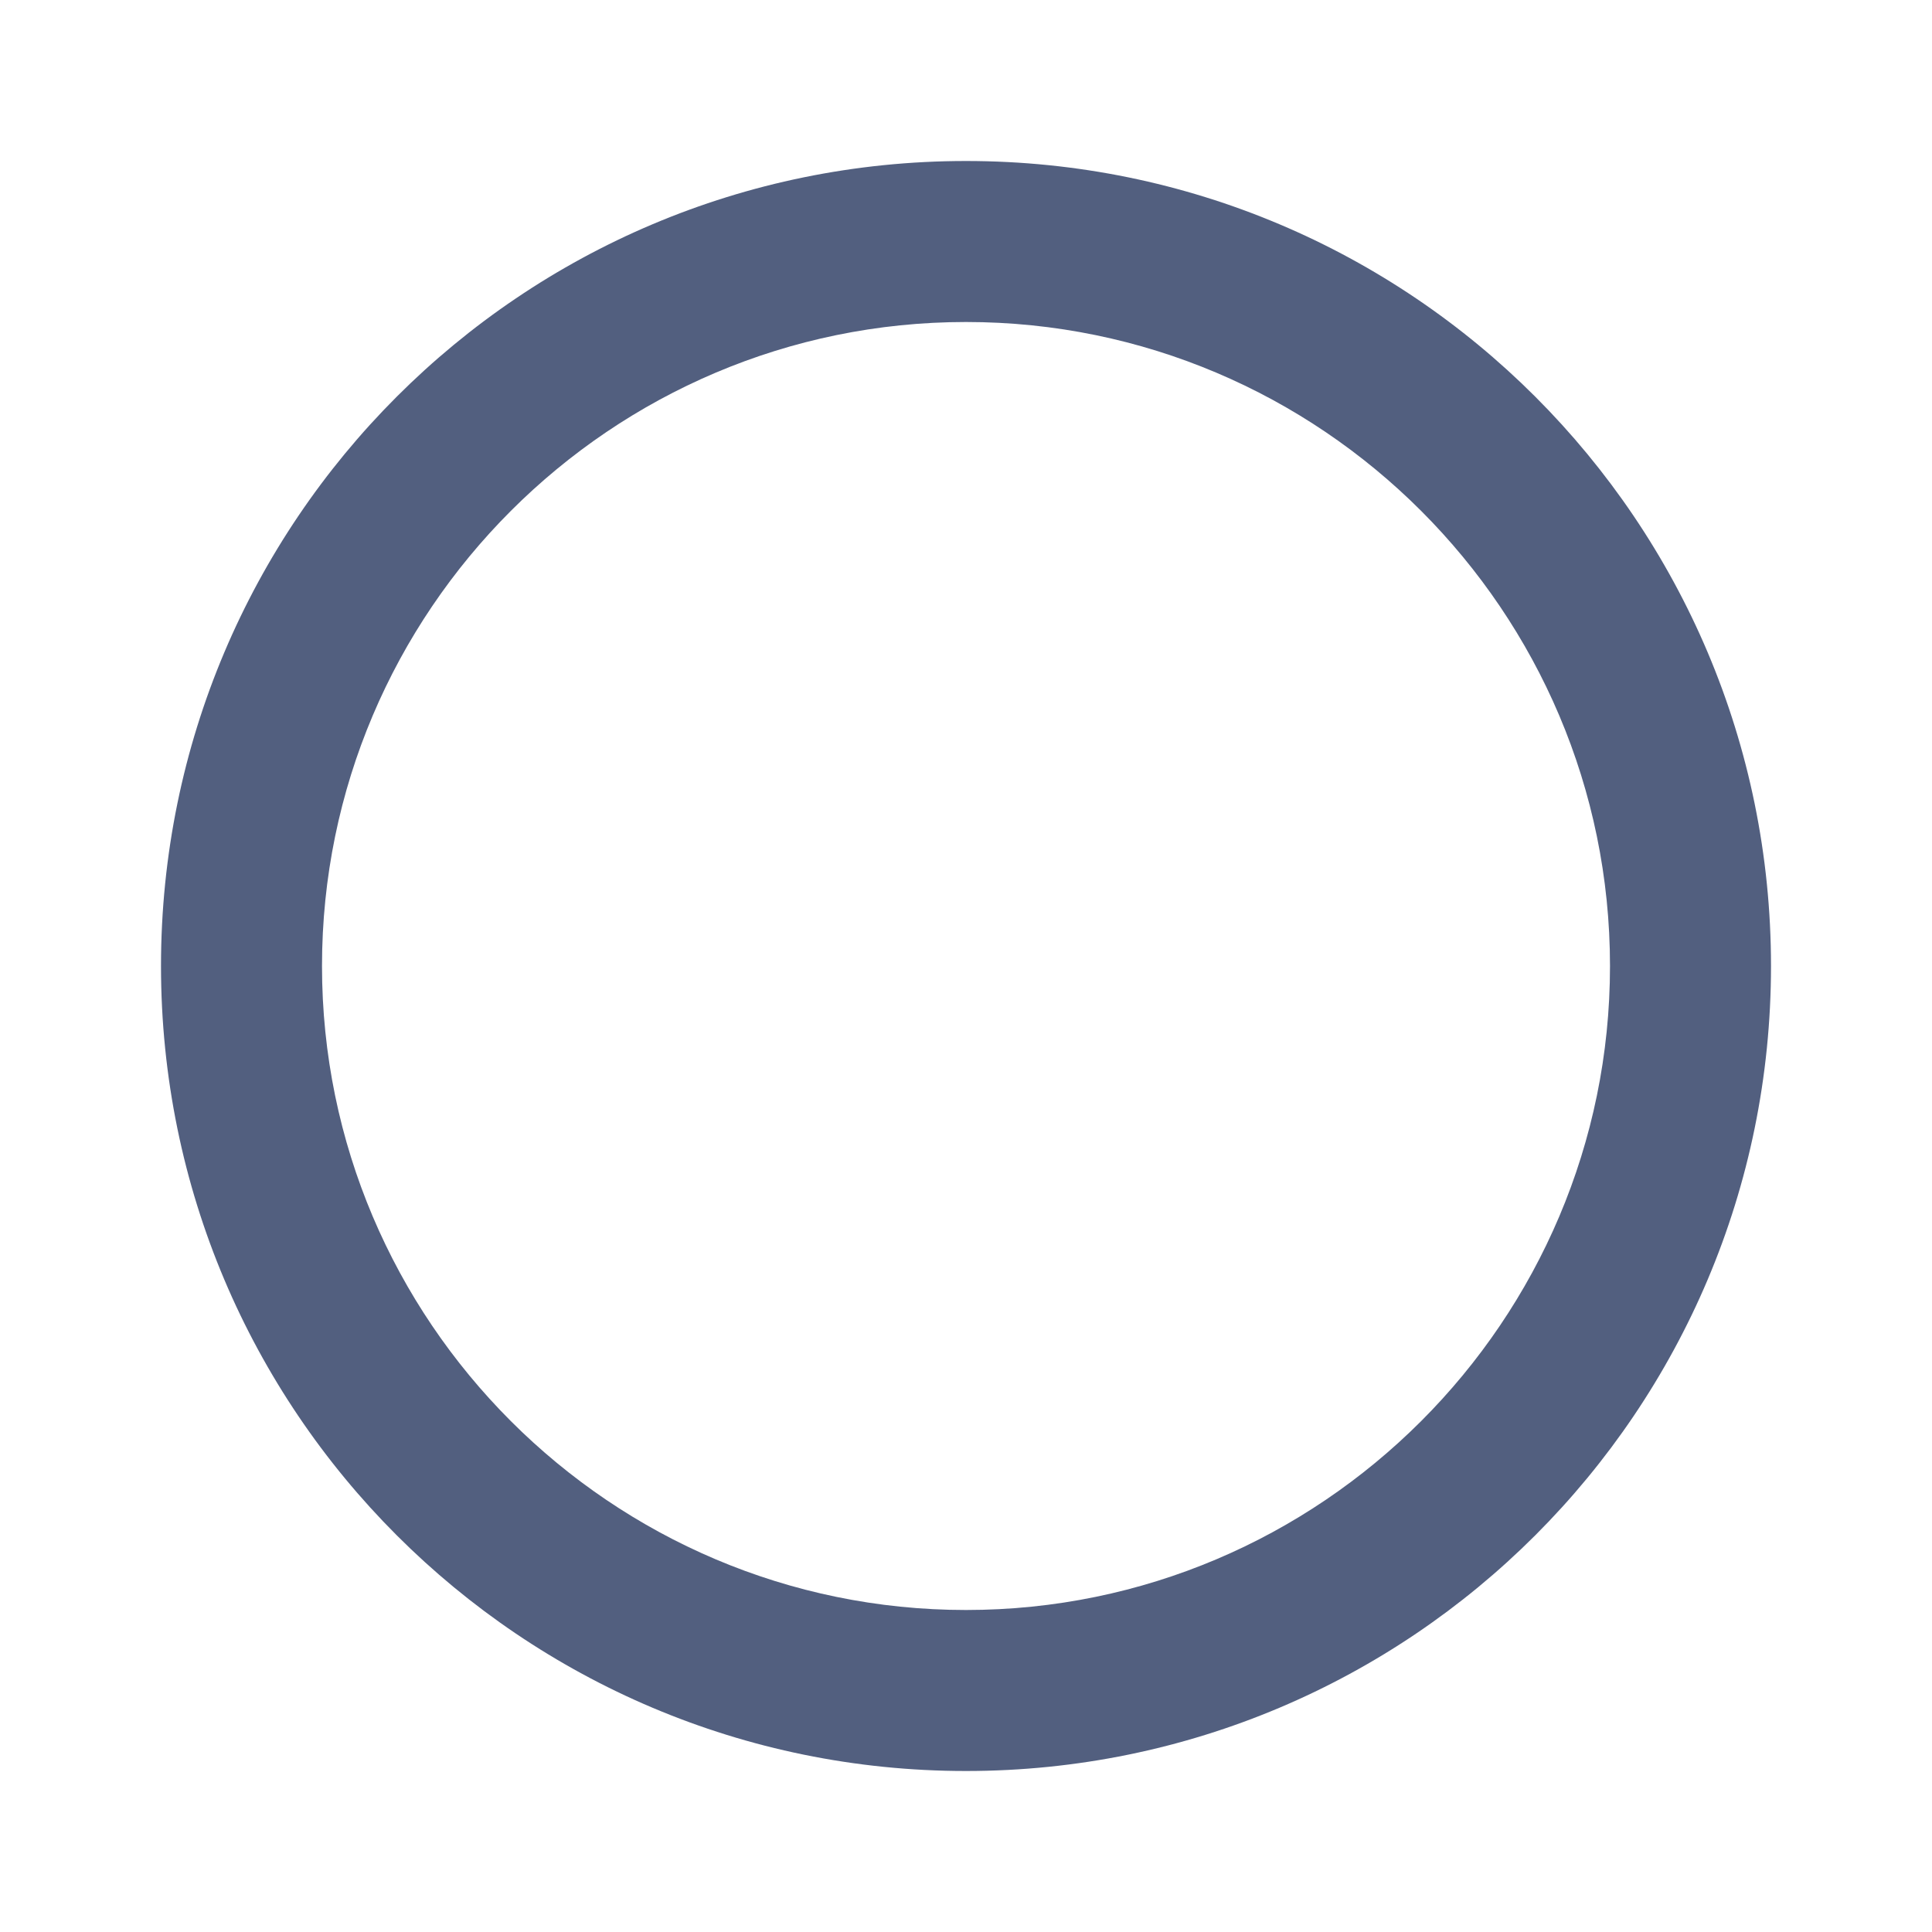
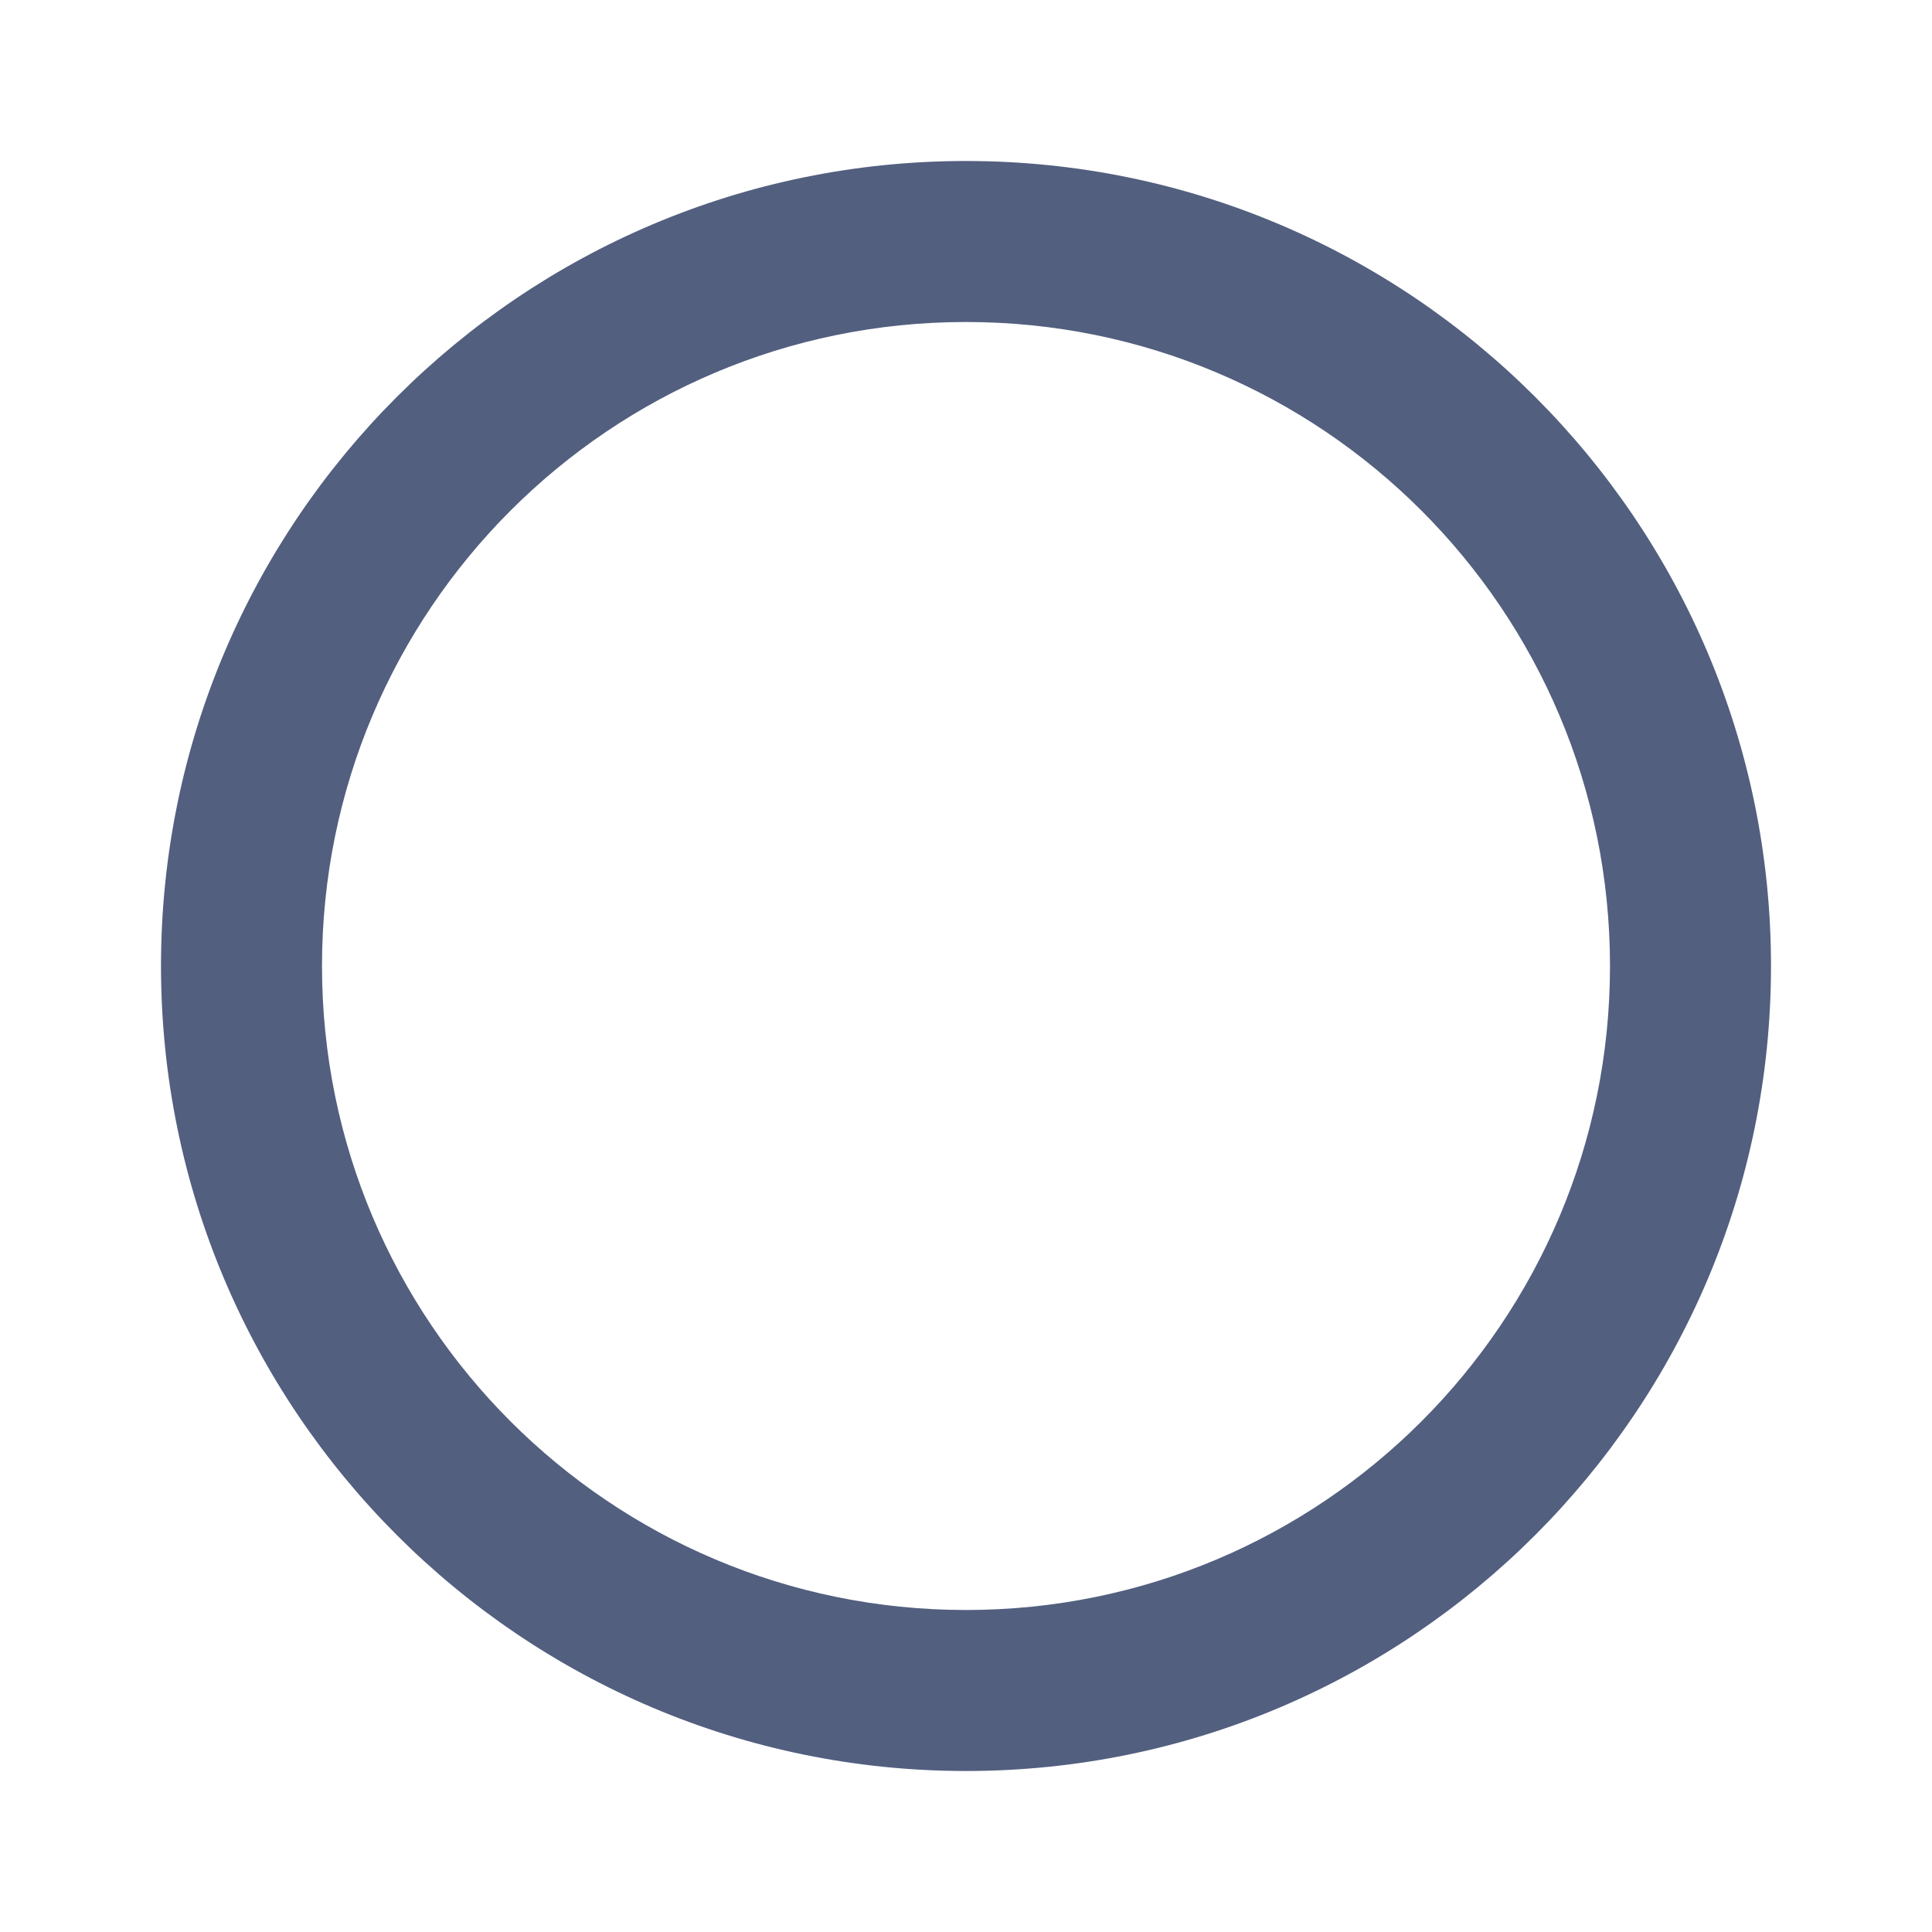
- <svg xmlns="http://www.w3.org/2000/svg" height="20" viewBox="0 0 48 48" width="20">
-   <path d="m24,4c-11.05,0 -20,8.95 -20,20s8.95,20 20,20s20,-8.95 20,-20s-8.95,-20 -20,-20zm0,36c-8.82,0 -16,-7.18 -16,-16s7.18,-16 16,-16s16,7.18 16,16s-7.18,16 -16,16z" fill="#525F7F" />
-   <path d="M0 0h48v48h-48z" fill="none" />
+ <svg xmlns="http://www.w3.org/2000/svg" width="24" height="24" viewBox="0 0 24 24">
+   <path fill="none" d="M0 0h24v24H0V0z" />
+   <path d="M12 2C6.48 2 2 6.48 2 12s4.48 10 10 10 10-4.48 10-10S17.52 2 12 2zm0 18c-4.42 0-8-3.58-8-8s3.58-8 8-8 8 3.58 8 8-3.58 8-8 8z" fill="#525F7F" />
</svg>
